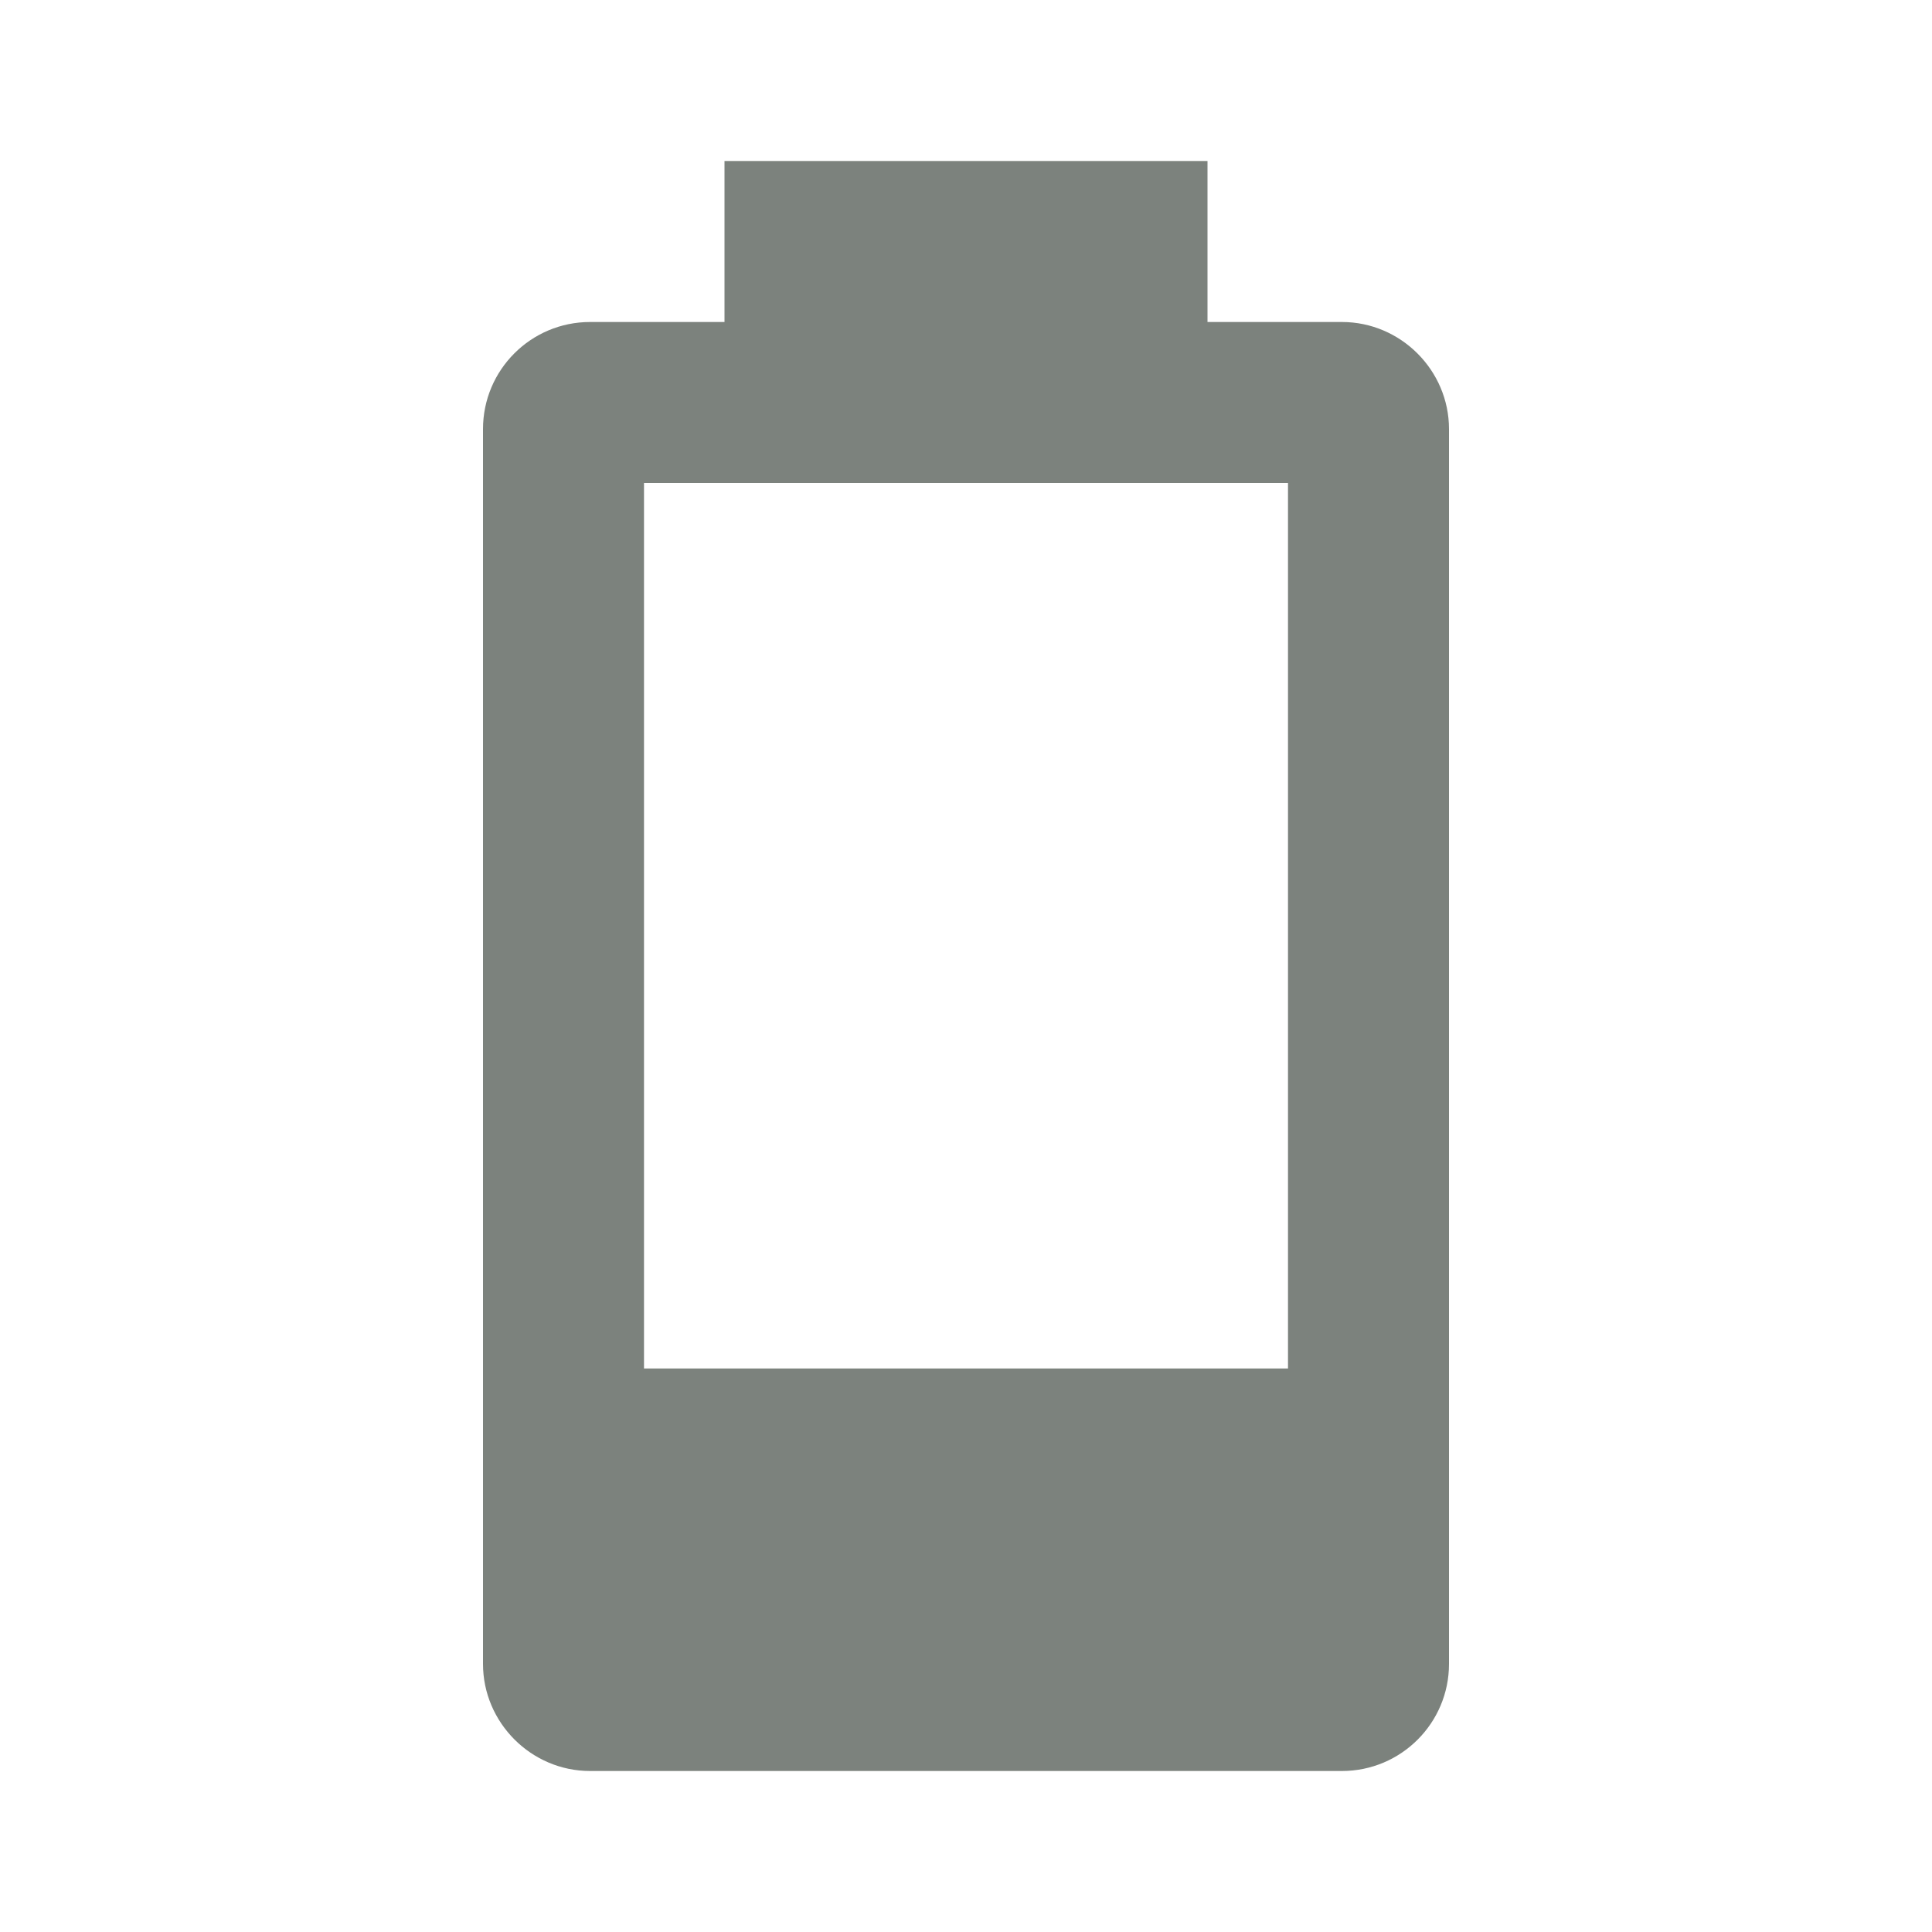
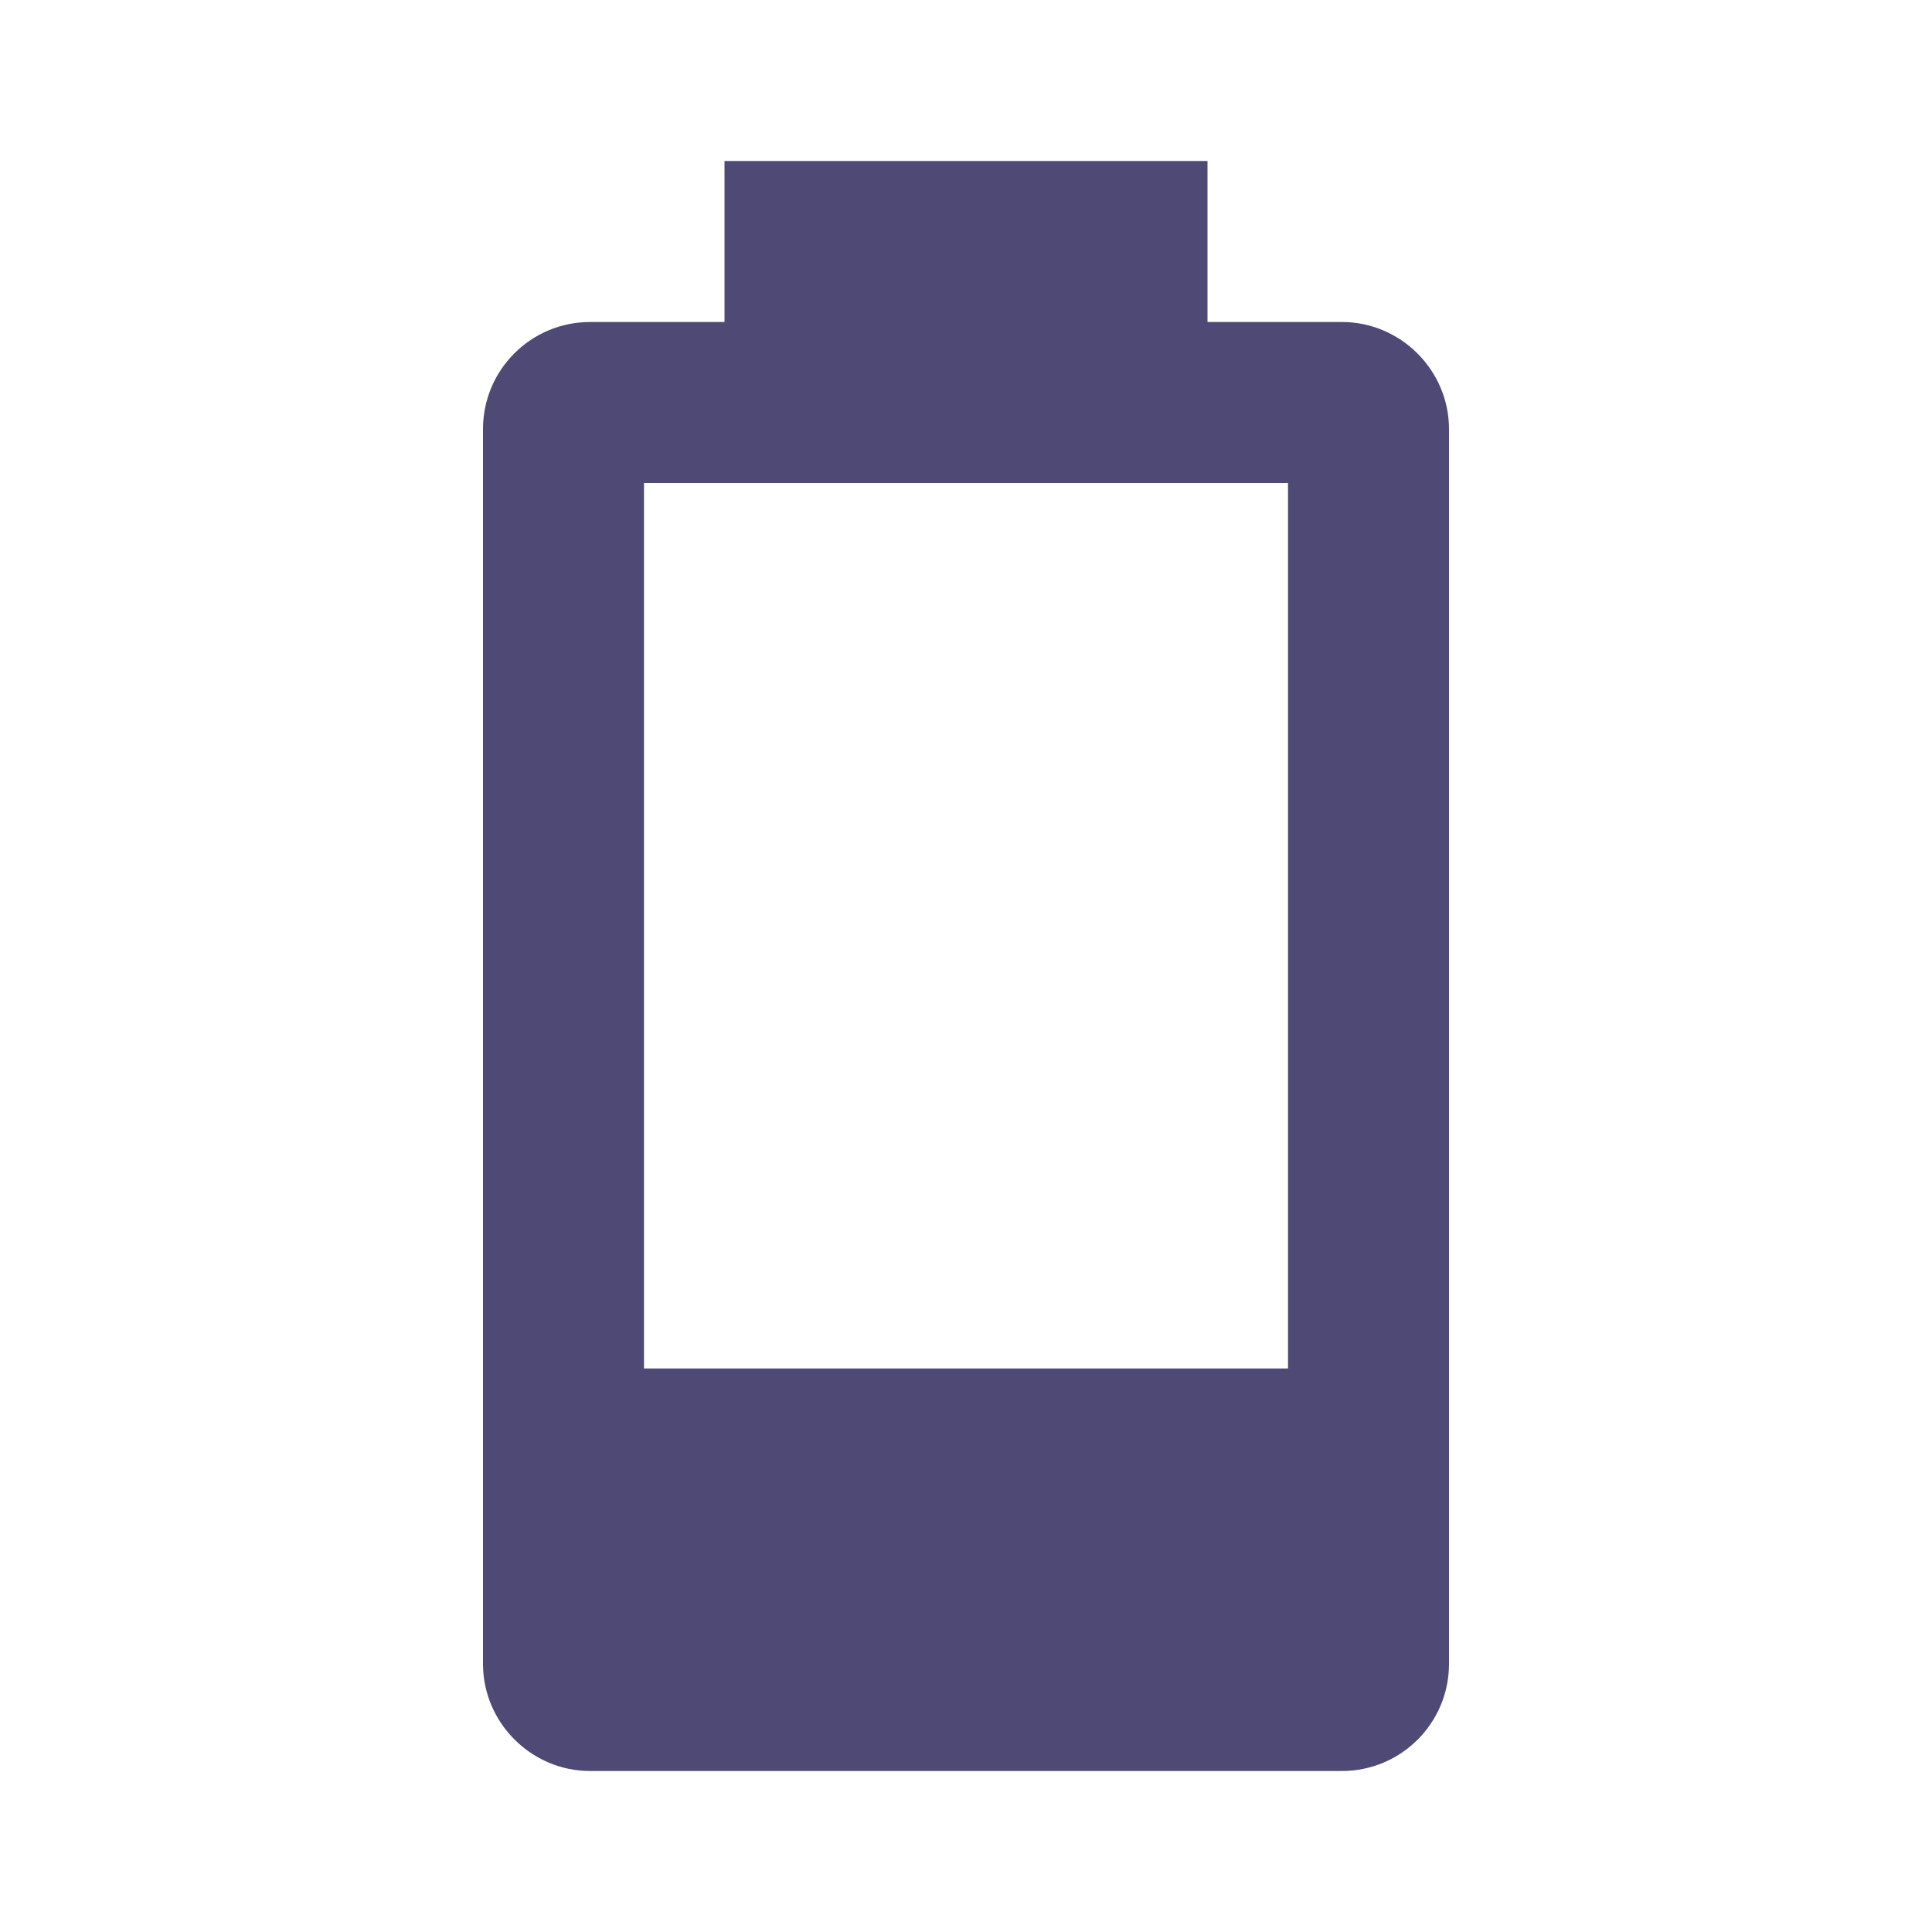
<svg xmlns="http://www.w3.org/2000/svg" viewBox="0 0 24 24">
-   <path d="M16,17H8V6H16M16.67,4H15V2H9V4H7.33A1.33,1.33 0 0,0 6,5.33V20.67C6,21.4 6.6,22 7.33,22H16.67A1.33,1.33 0 0,0 18,20.67V5.33C18,4.6 17.4,4 16.67,4Z" fill="#7C827D" />
+   <path d="M16,17H8V6H16M16.67,4H15V2H9V4H7.33A1.33,1.33 0 0,0 6,5.33V20.67C6,21.4 6.6,22 7.33,22H16.67A1.33,1.33 0 0,0 18,20.67V5.33C18,4.6 17.4,4 16.67,4Z" fill="#4E4975" />
</svg>
